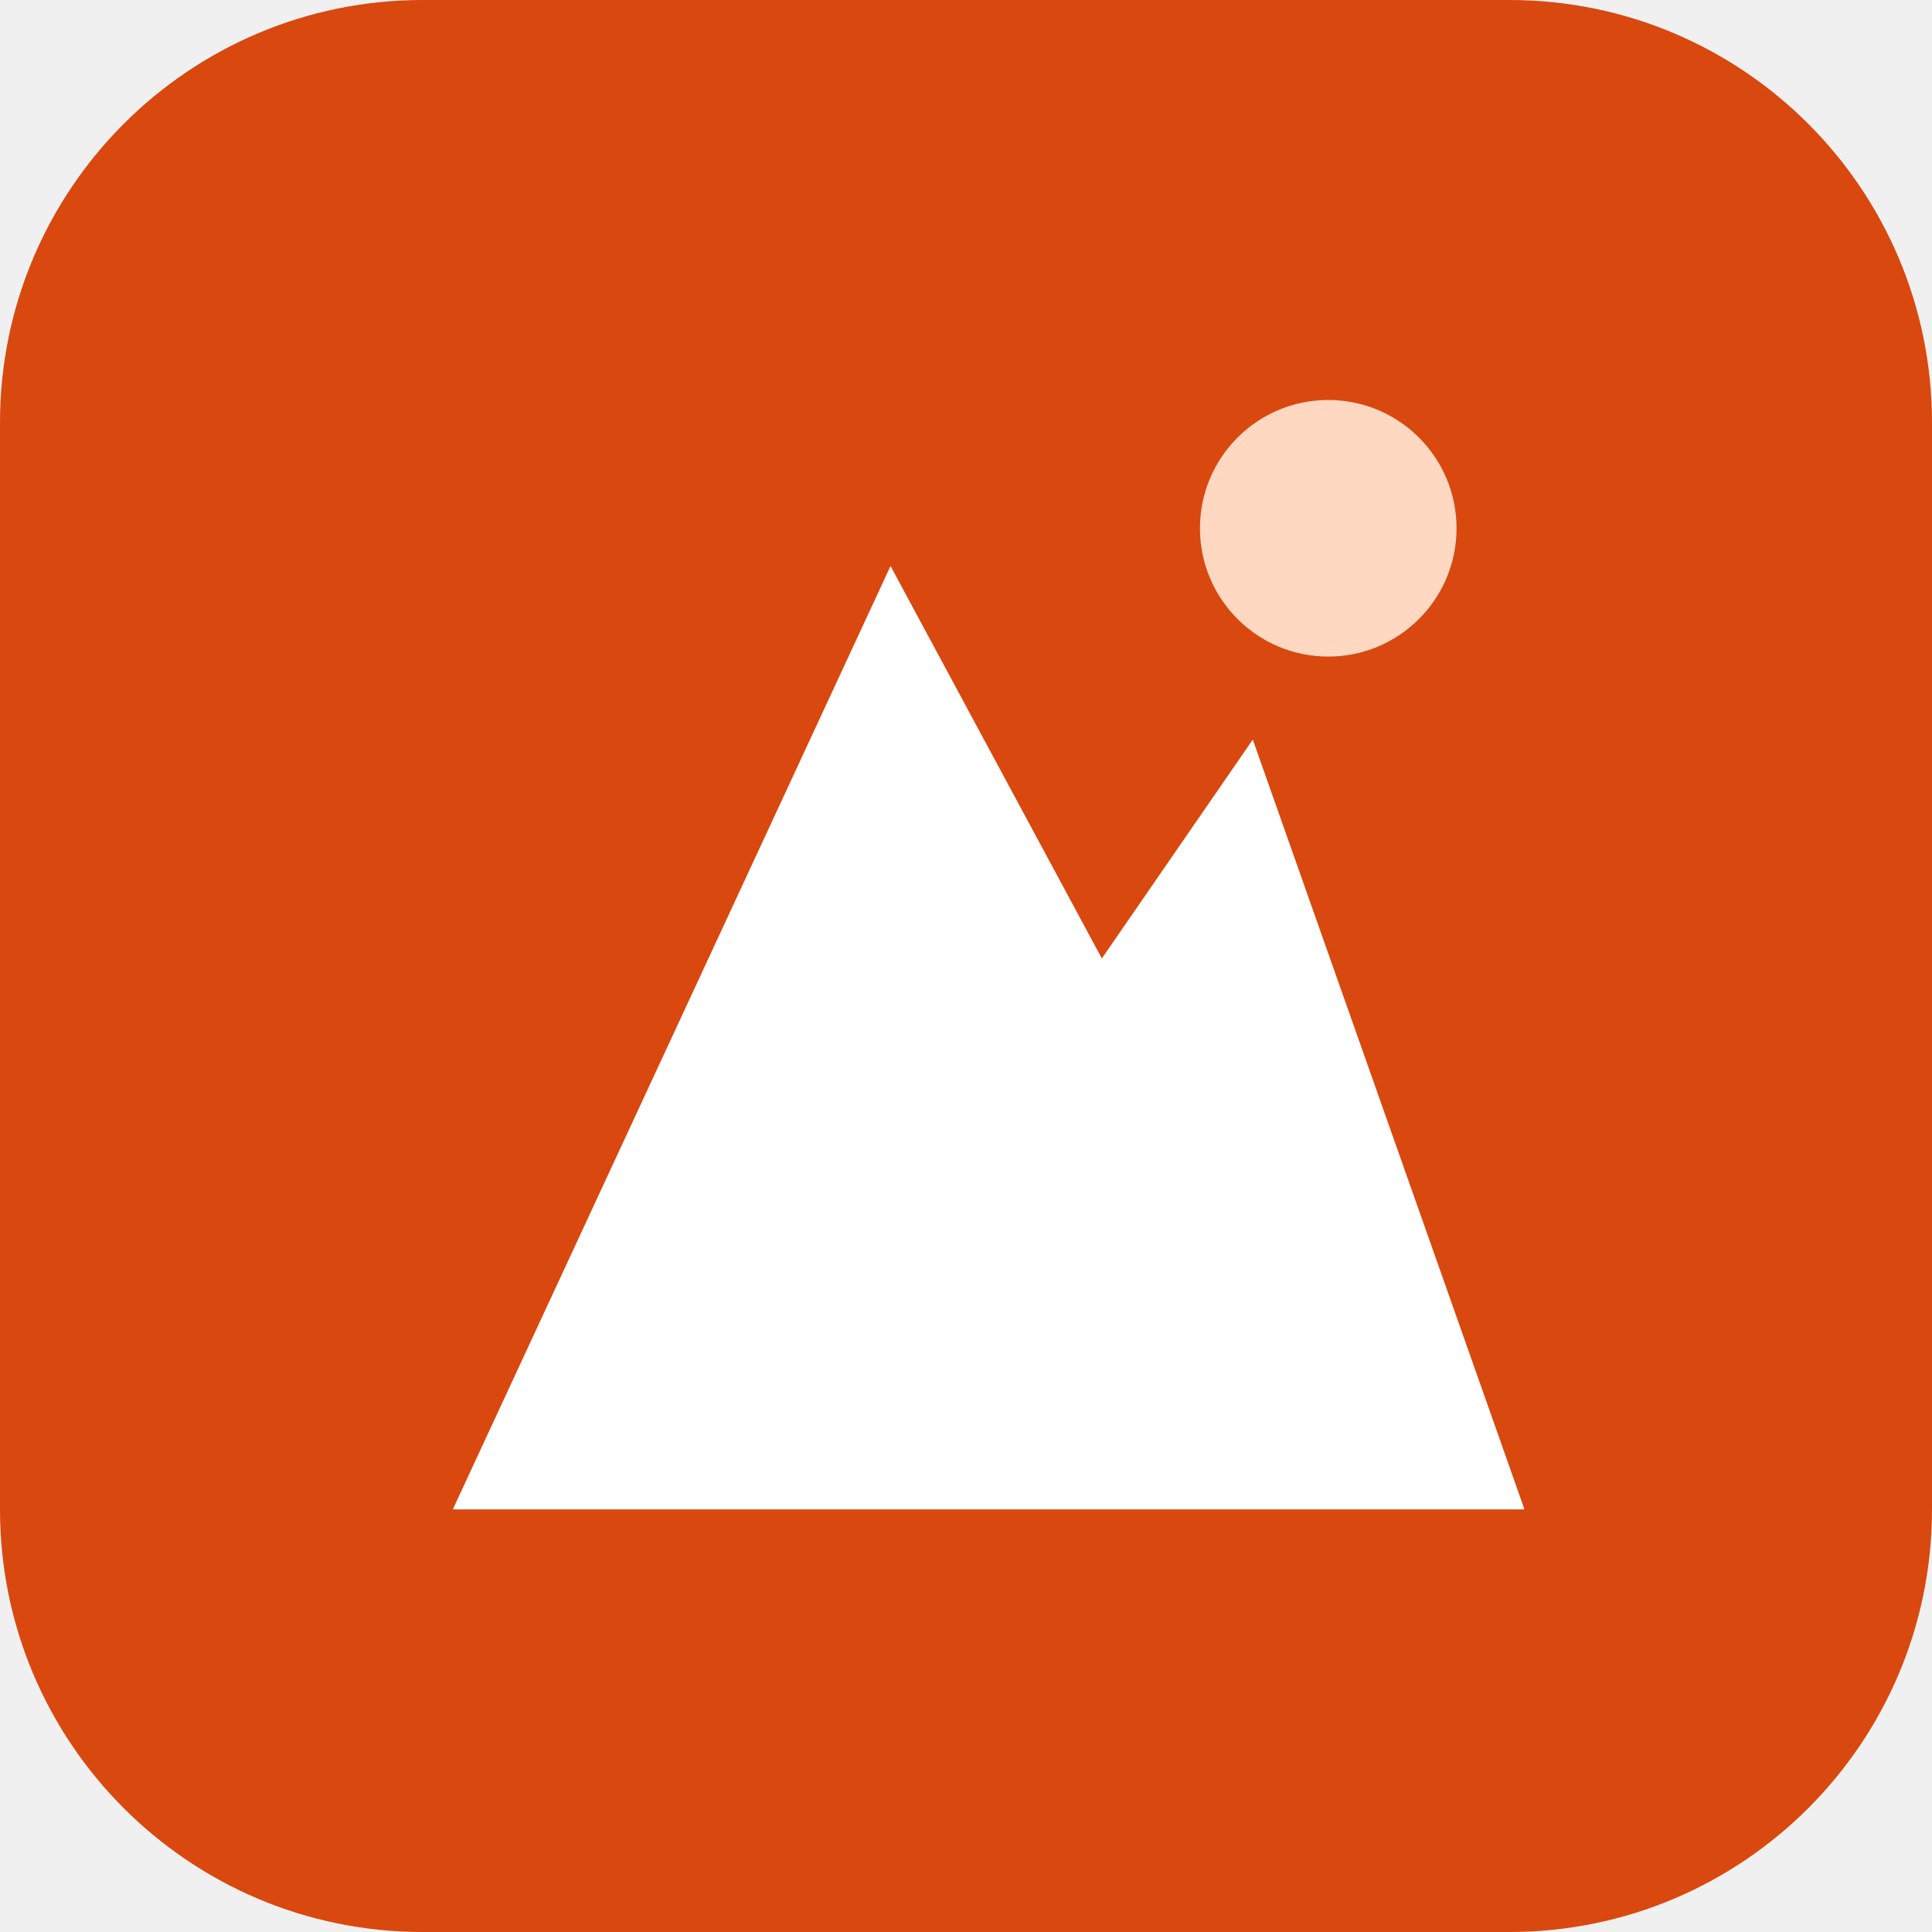
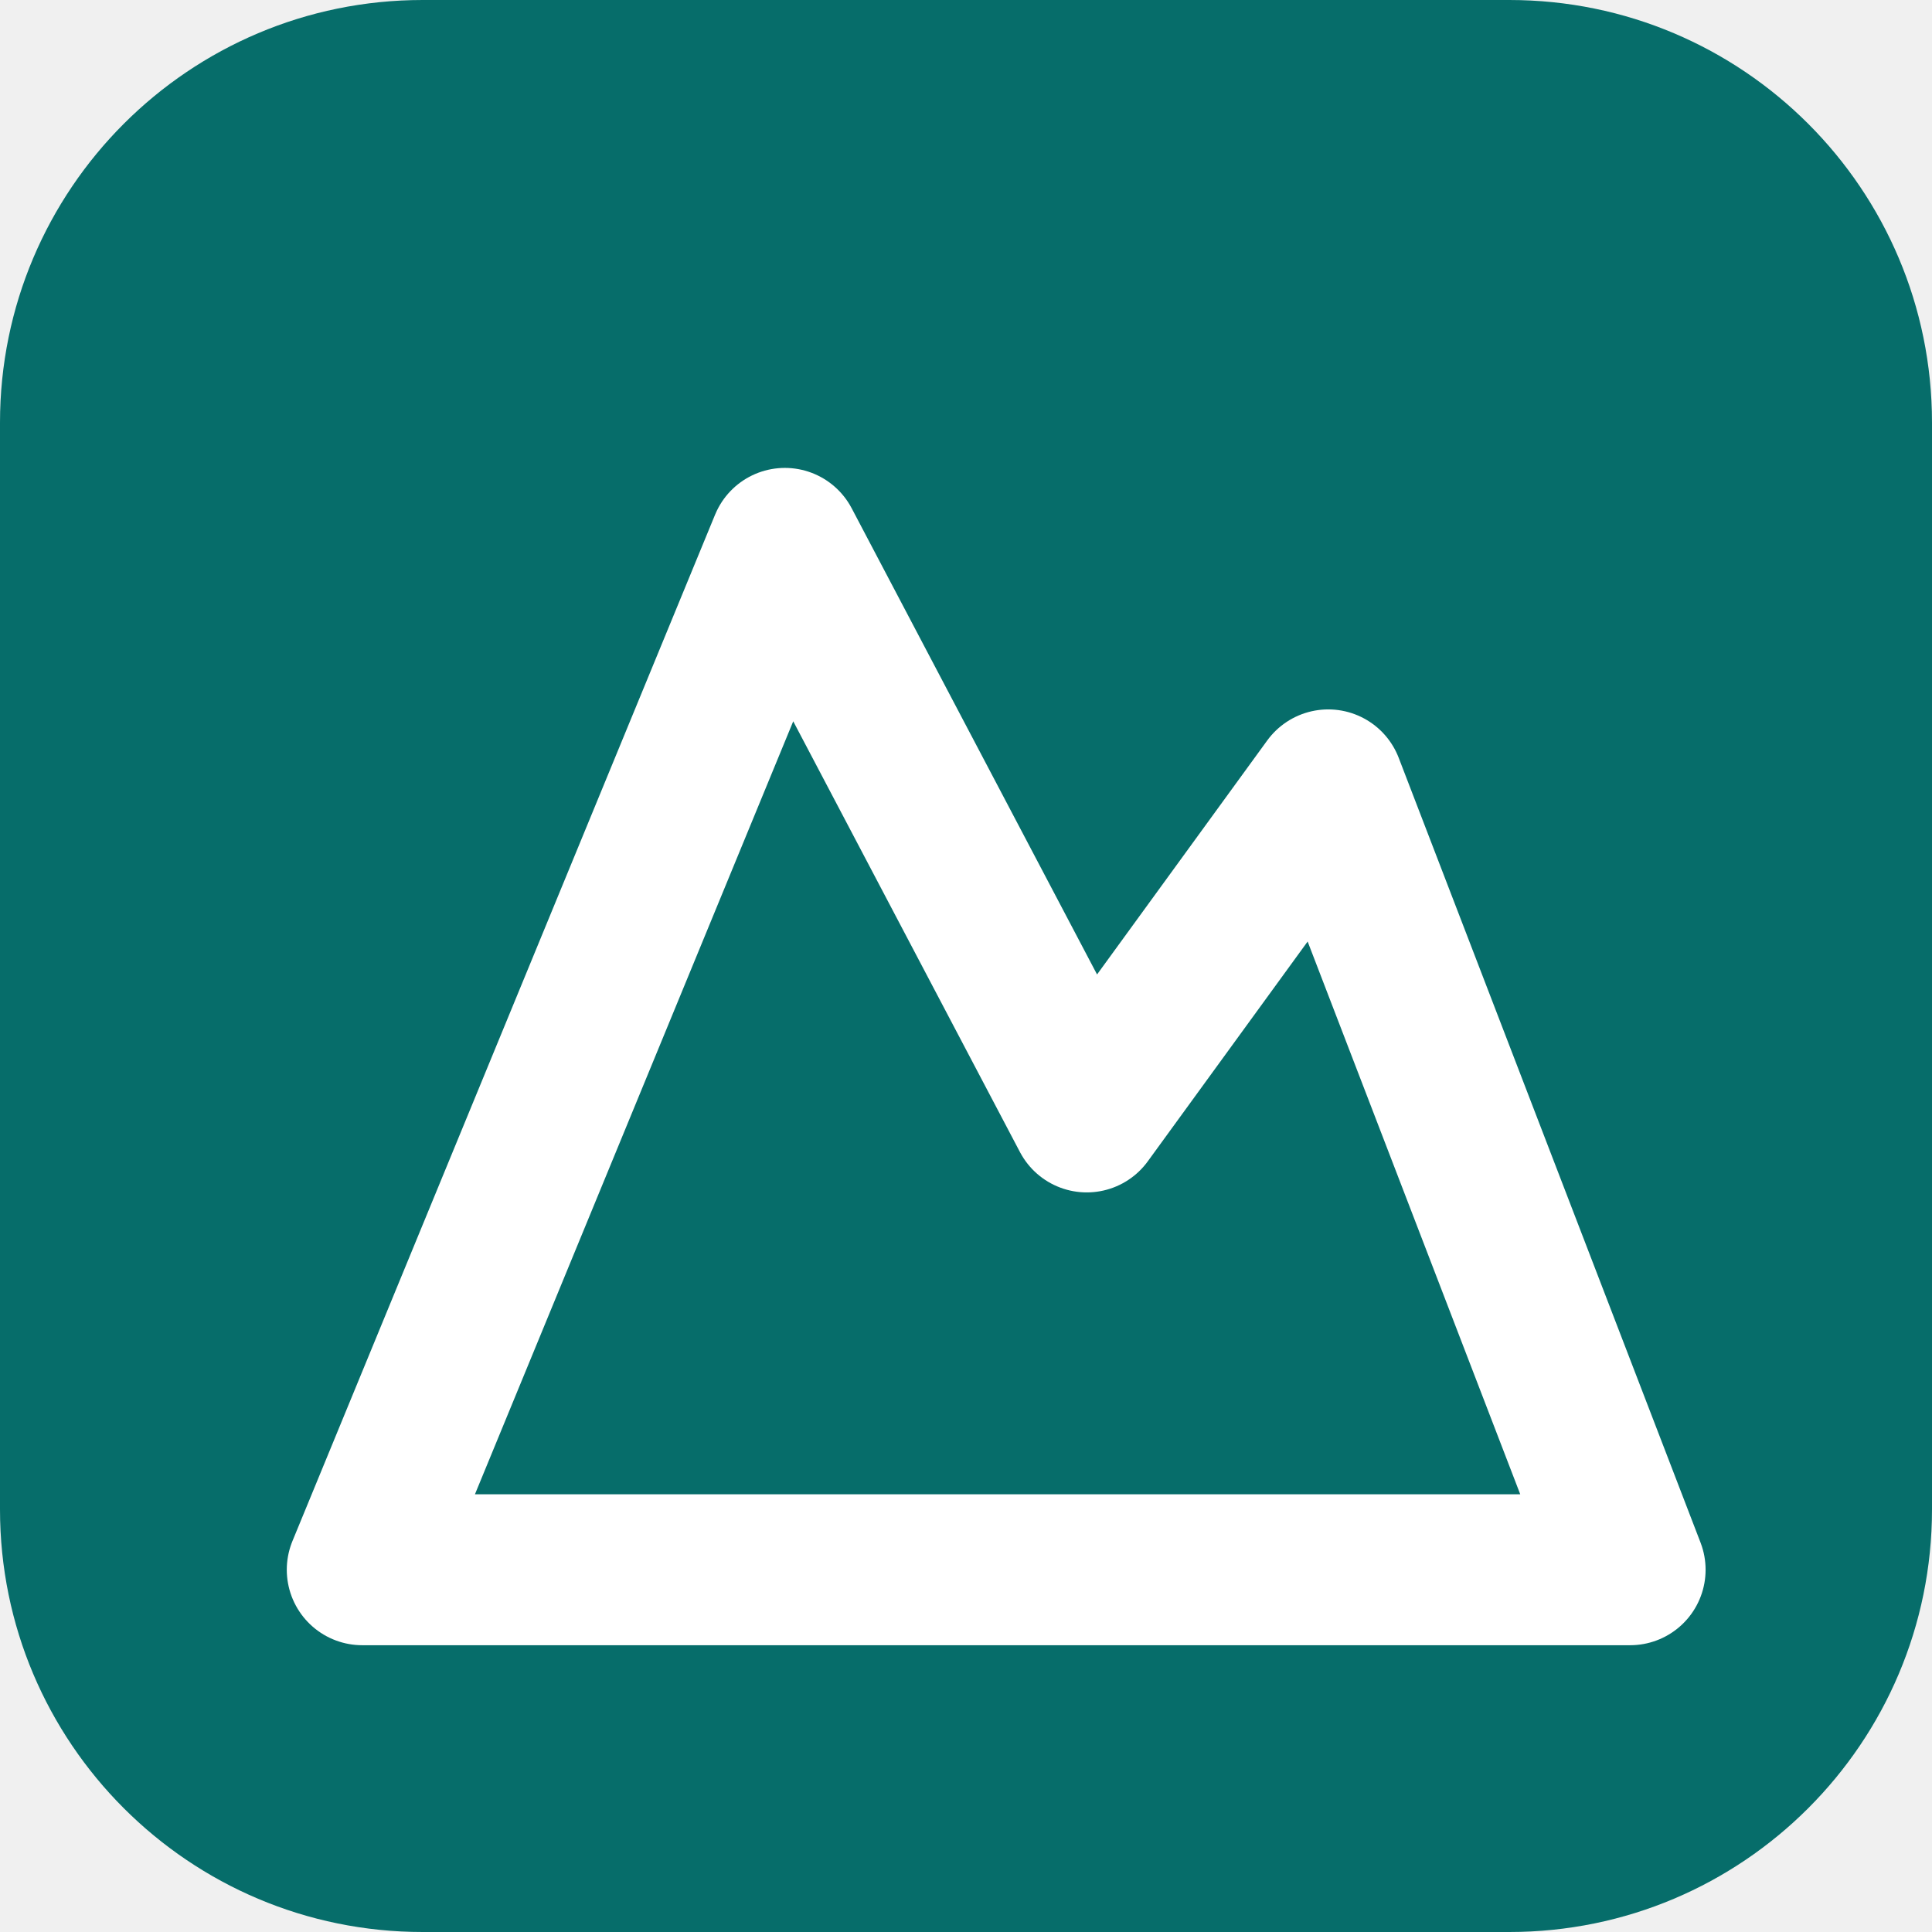
<svg xmlns="http://www.w3.org/2000/svg" viewBox="0 0 512 512">
-   <rect width="512" height="512" rx="112" fill="#d9480f" />
-   <path d="M120 400 236 150l56 104 40-58 72 204z" fill="#fff" />
-   <circle cx="352" cy="140" r="34" fill="#ffd8c2" />
+   <rect width="512" height="512" rx="112" fill="#066D6A" />
+   <path d="M96 416 L208 144 L288 296 L352 208 L432 416 Z" fill="none" stroke="#fff" stroke-width="40" stroke-linejoin="round" />
</svg>
